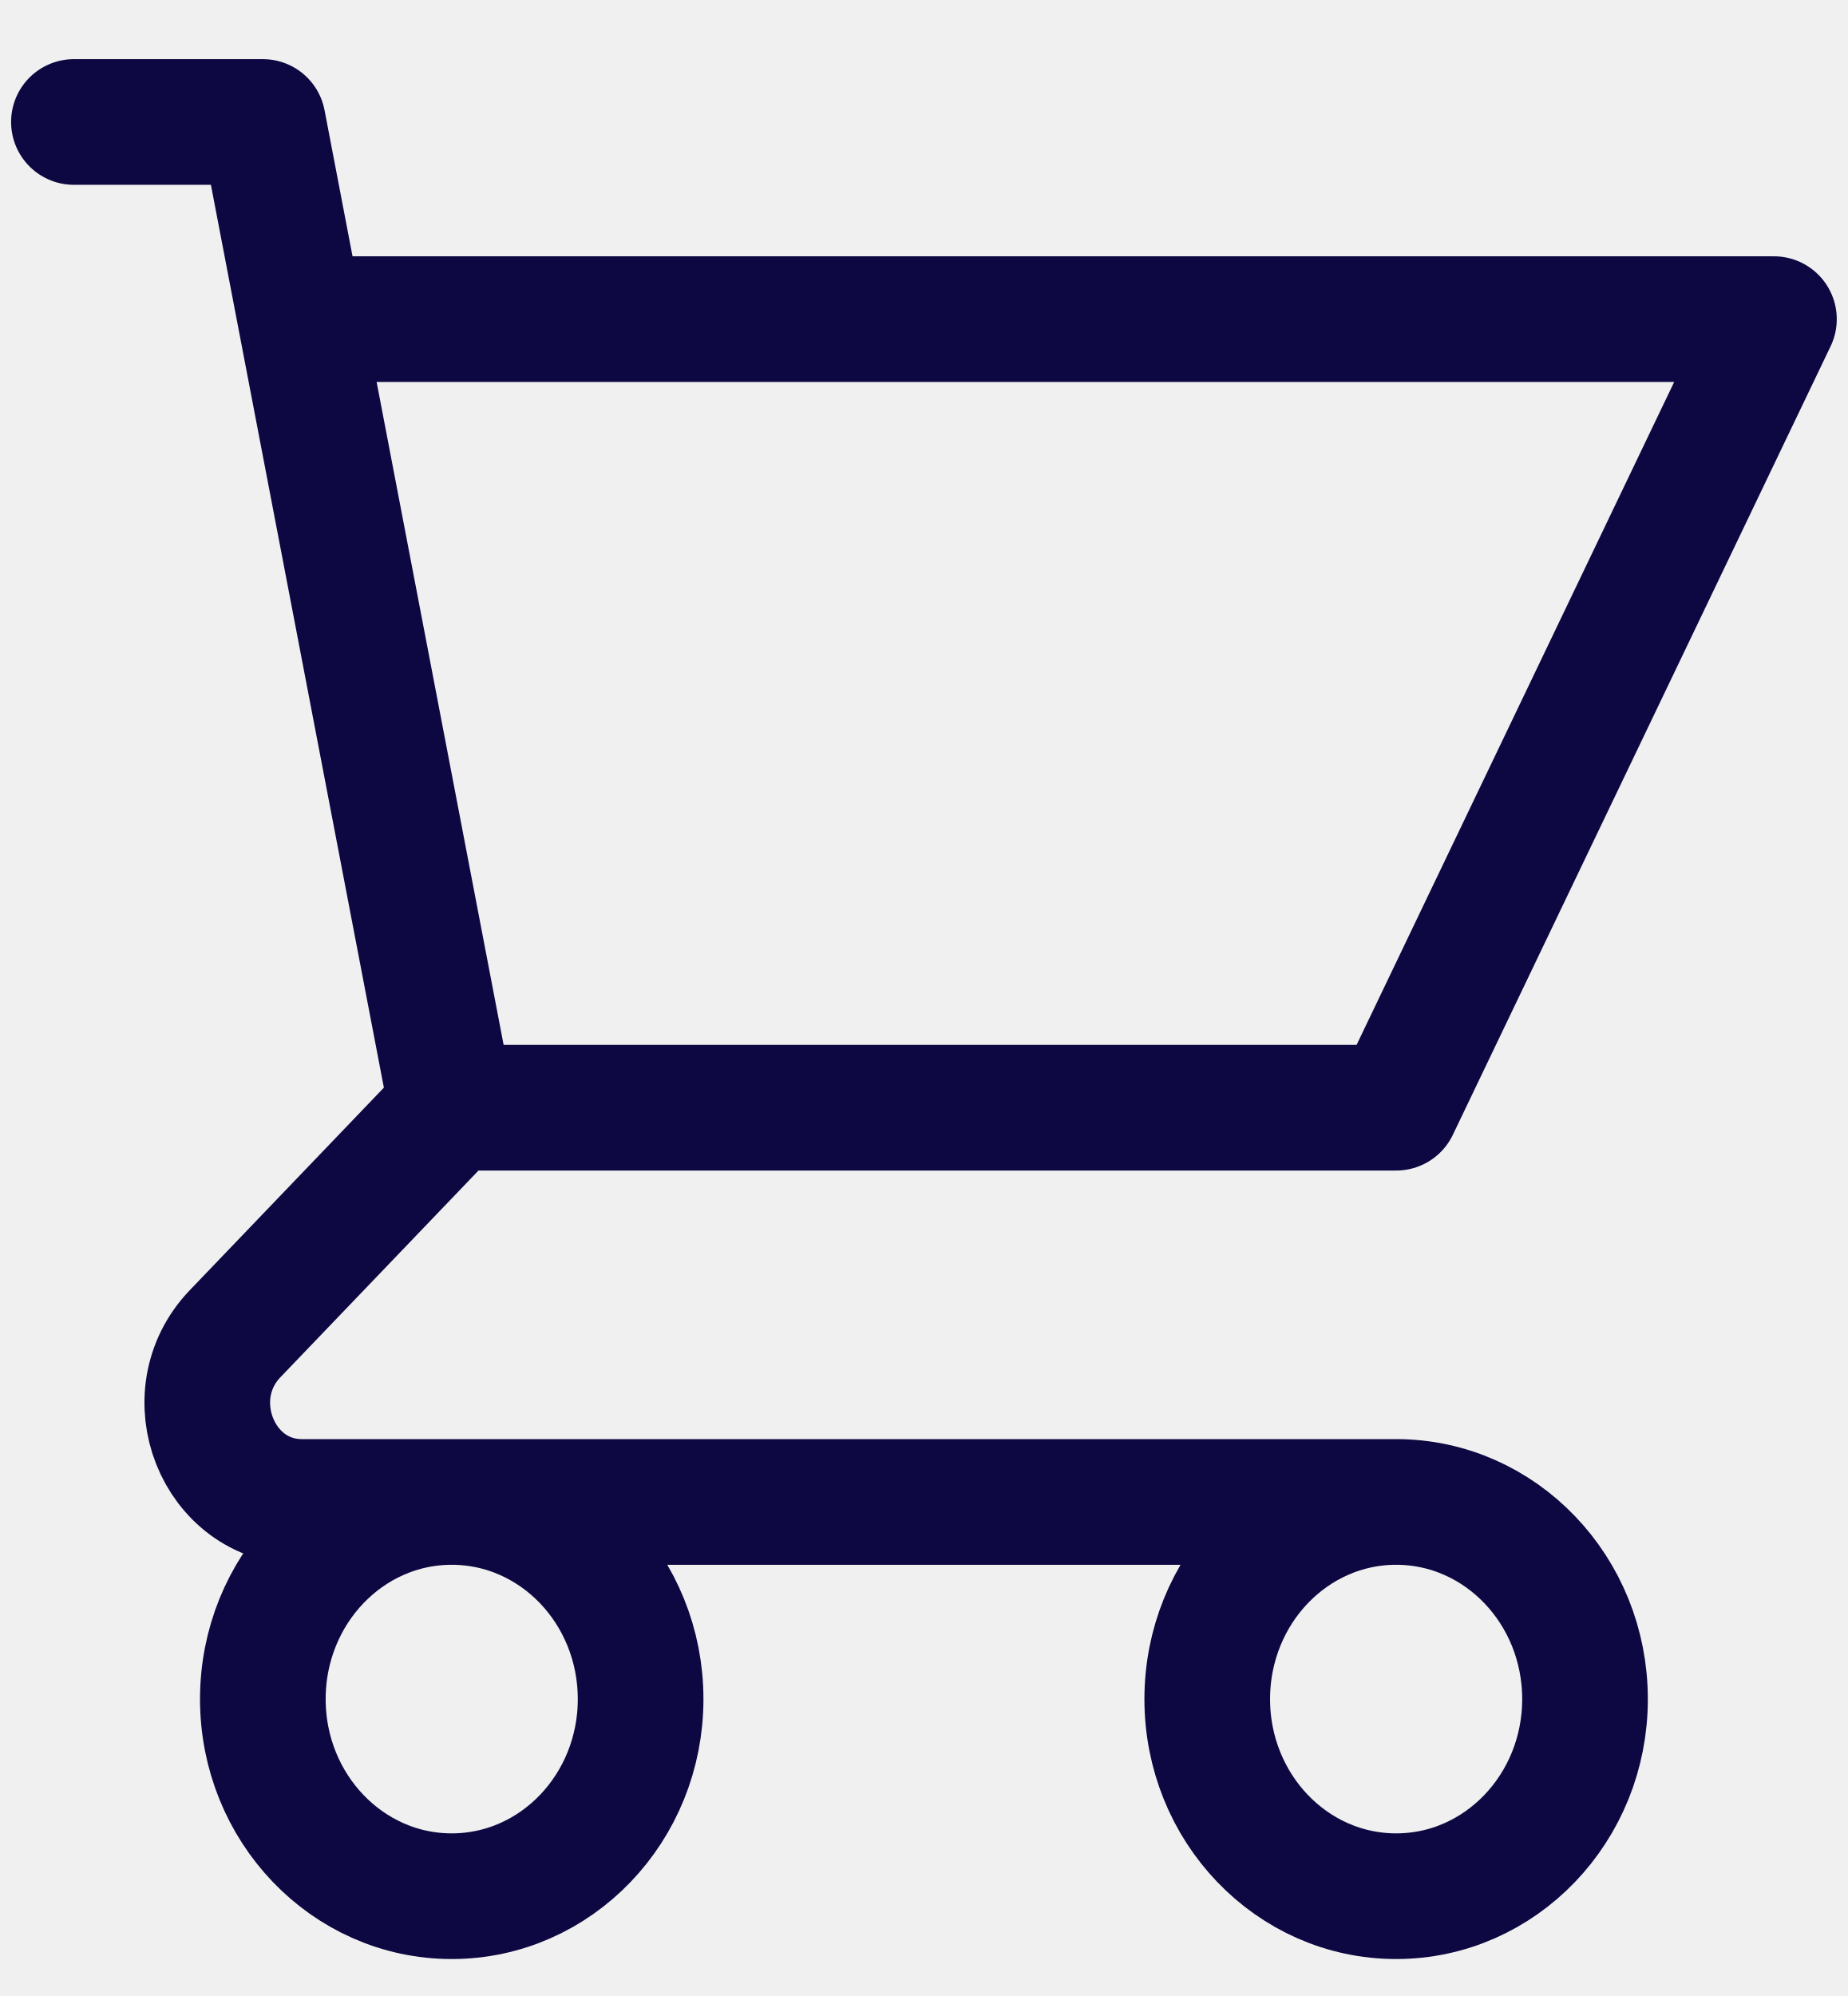
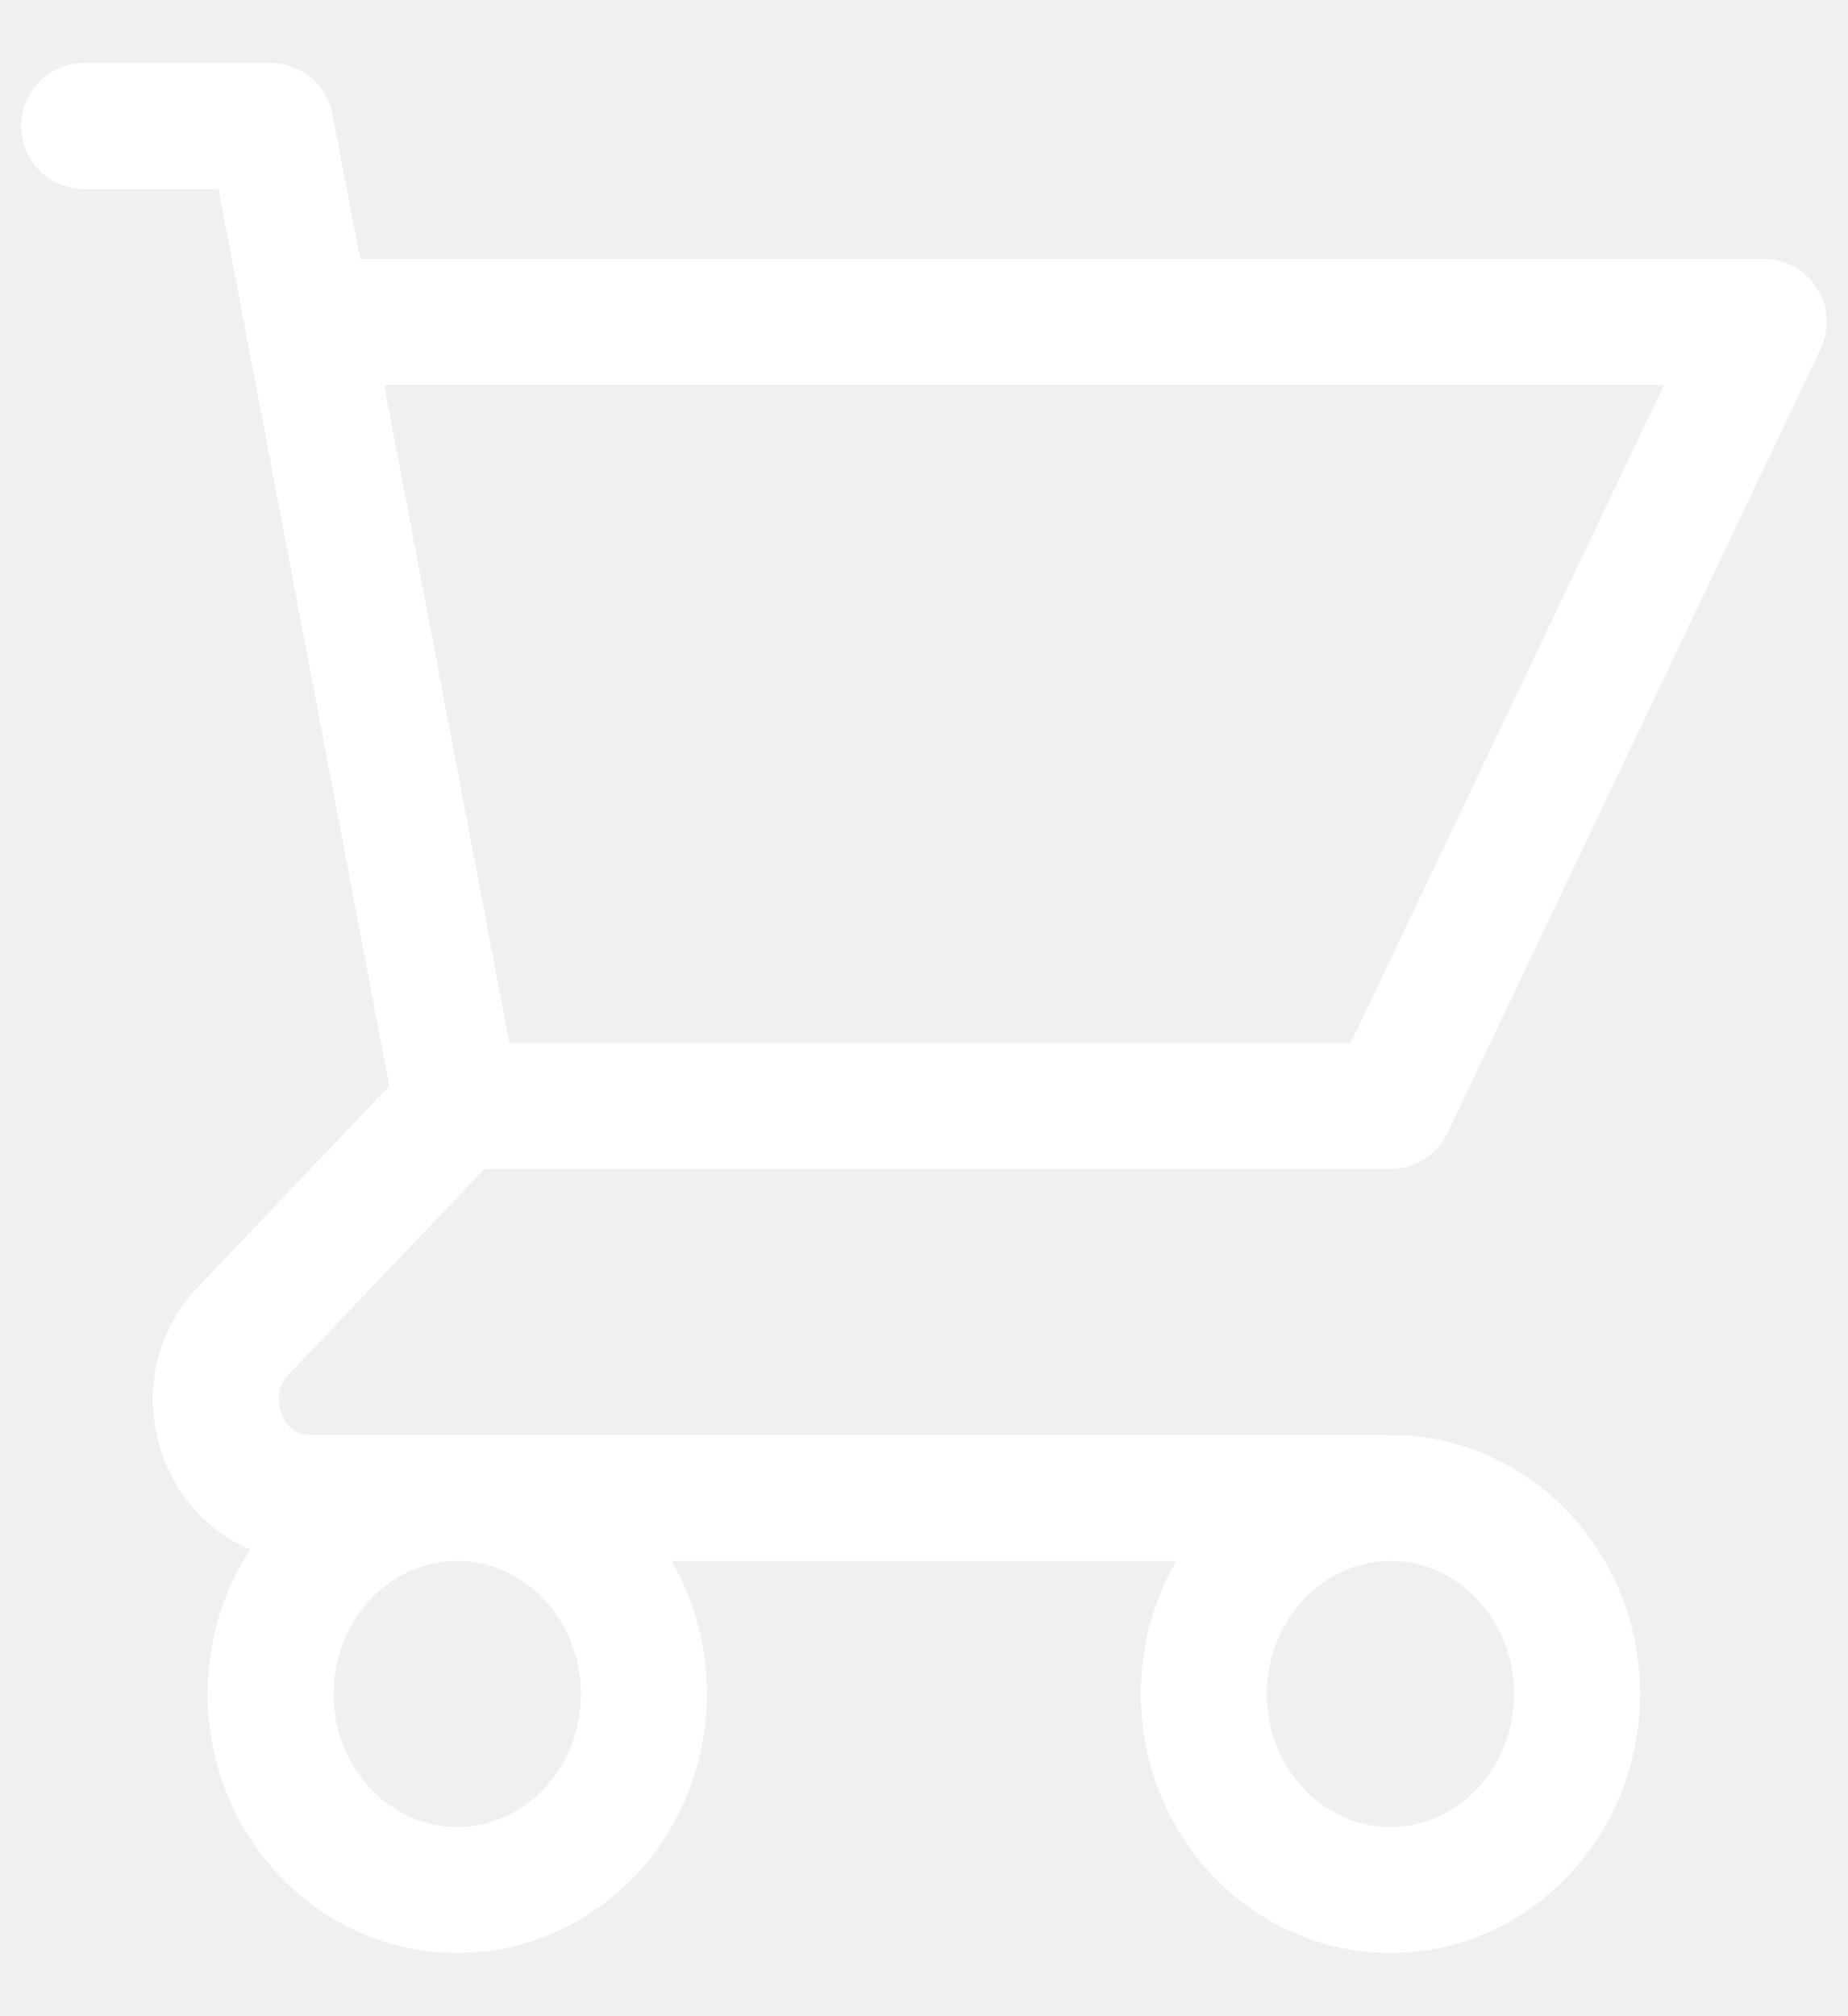
- <svg xmlns="http://www.w3.org/2000/svg" width="25" height="27" viewBox="0 0 25 27" fill="none">
-   <path d="M1 1.65H3.556L4.067 4.317M6.111 14.984H18.889L24 4.317H4.067M6.111 14.984L4.067 4.317M6.111 14.984L3.181 18.041C2.376 18.881 2.946 20.317 4.085 20.317H18.889M18.889 20.317C17.477 20.317 16.333 21.511 16.333 22.984C16.333 24.456 17.477 25.65 18.889 25.65C20.3 25.65 21.444 24.456 21.444 22.984C21.444 21.511 20.3 20.317 18.889 20.317ZM8.667 22.984C8.667 24.456 7.523 25.65 6.111 25.65C4.7 25.65 3.556 24.456 3.556 22.984C3.556 21.511 4.7 20.317 6.111 20.317C7.523 20.317 8.667 21.511 8.667 22.984Z" stroke="#0D0842" stroke-width="1.7" stroke-linecap="round" stroke-linejoin="round" />
+ <svg xmlns="http://www.w3.org/2000/svg" width="22" height="24" viewBox="0 0 22 24" fill="none">
+   <path d="M1 1.5H3.222L3.667 3.833M5.444 13.167H16.556L21 3.833H3.667M5.444 13.167L3.667 3.833M5.444 13.167L2.897 15.842C2.197 16.577 2.693 17.833 3.682 17.833H16.556M16.556 17.833C15.328 17.833 14.333 18.878 14.333 20.167C14.333 21.455 15.328 22.5 16.556 22.5C17.783 22.5 18.778 21.455 18.778 20.167C18.778 18.878 17.783 17.833 16.556 17.833ZM7.667 20.167C7.667 21.455 6.672 22.5 5.444 22.5C4.217 22.5 3.222 21.455 3.222 20.167C3.222 18.878 4.217 17.833 5.444 17.833C6.672 17.833 7.667 18.878 7.667 20.167Z" stroke="white" stroke-width="1.5" stroke-linecap="round" stroke-linejoin="round" />
</svg>
